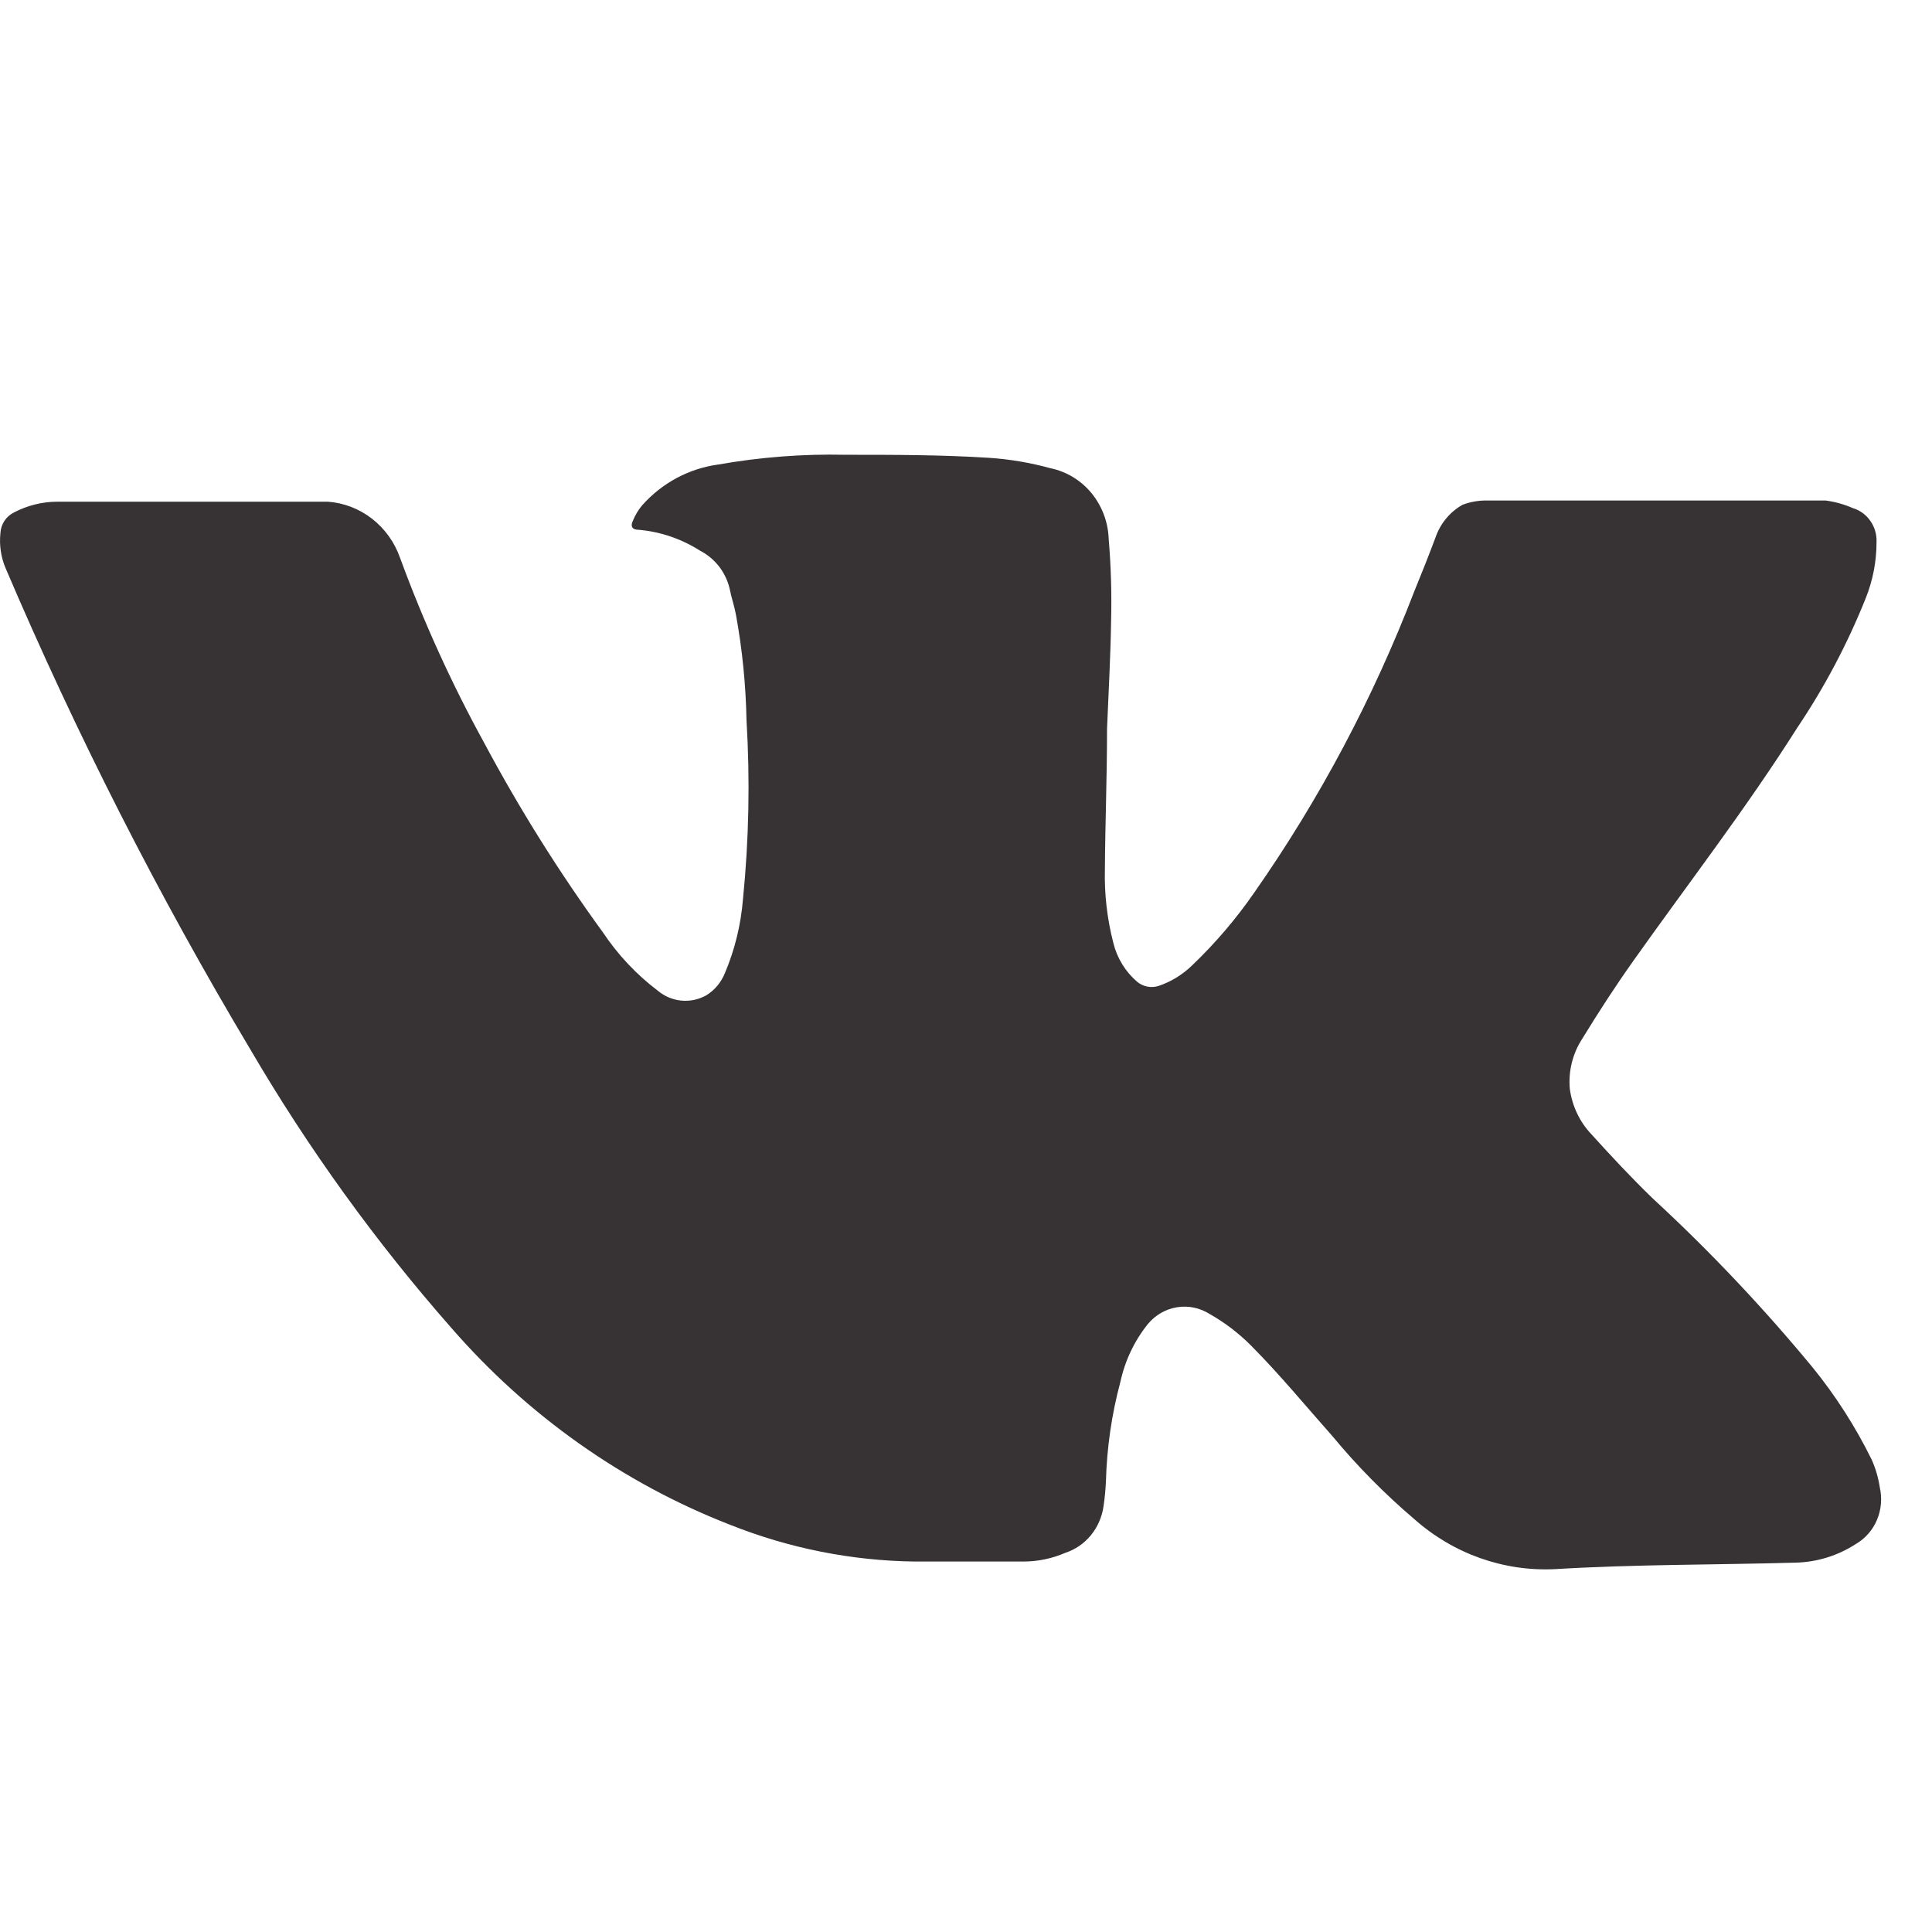
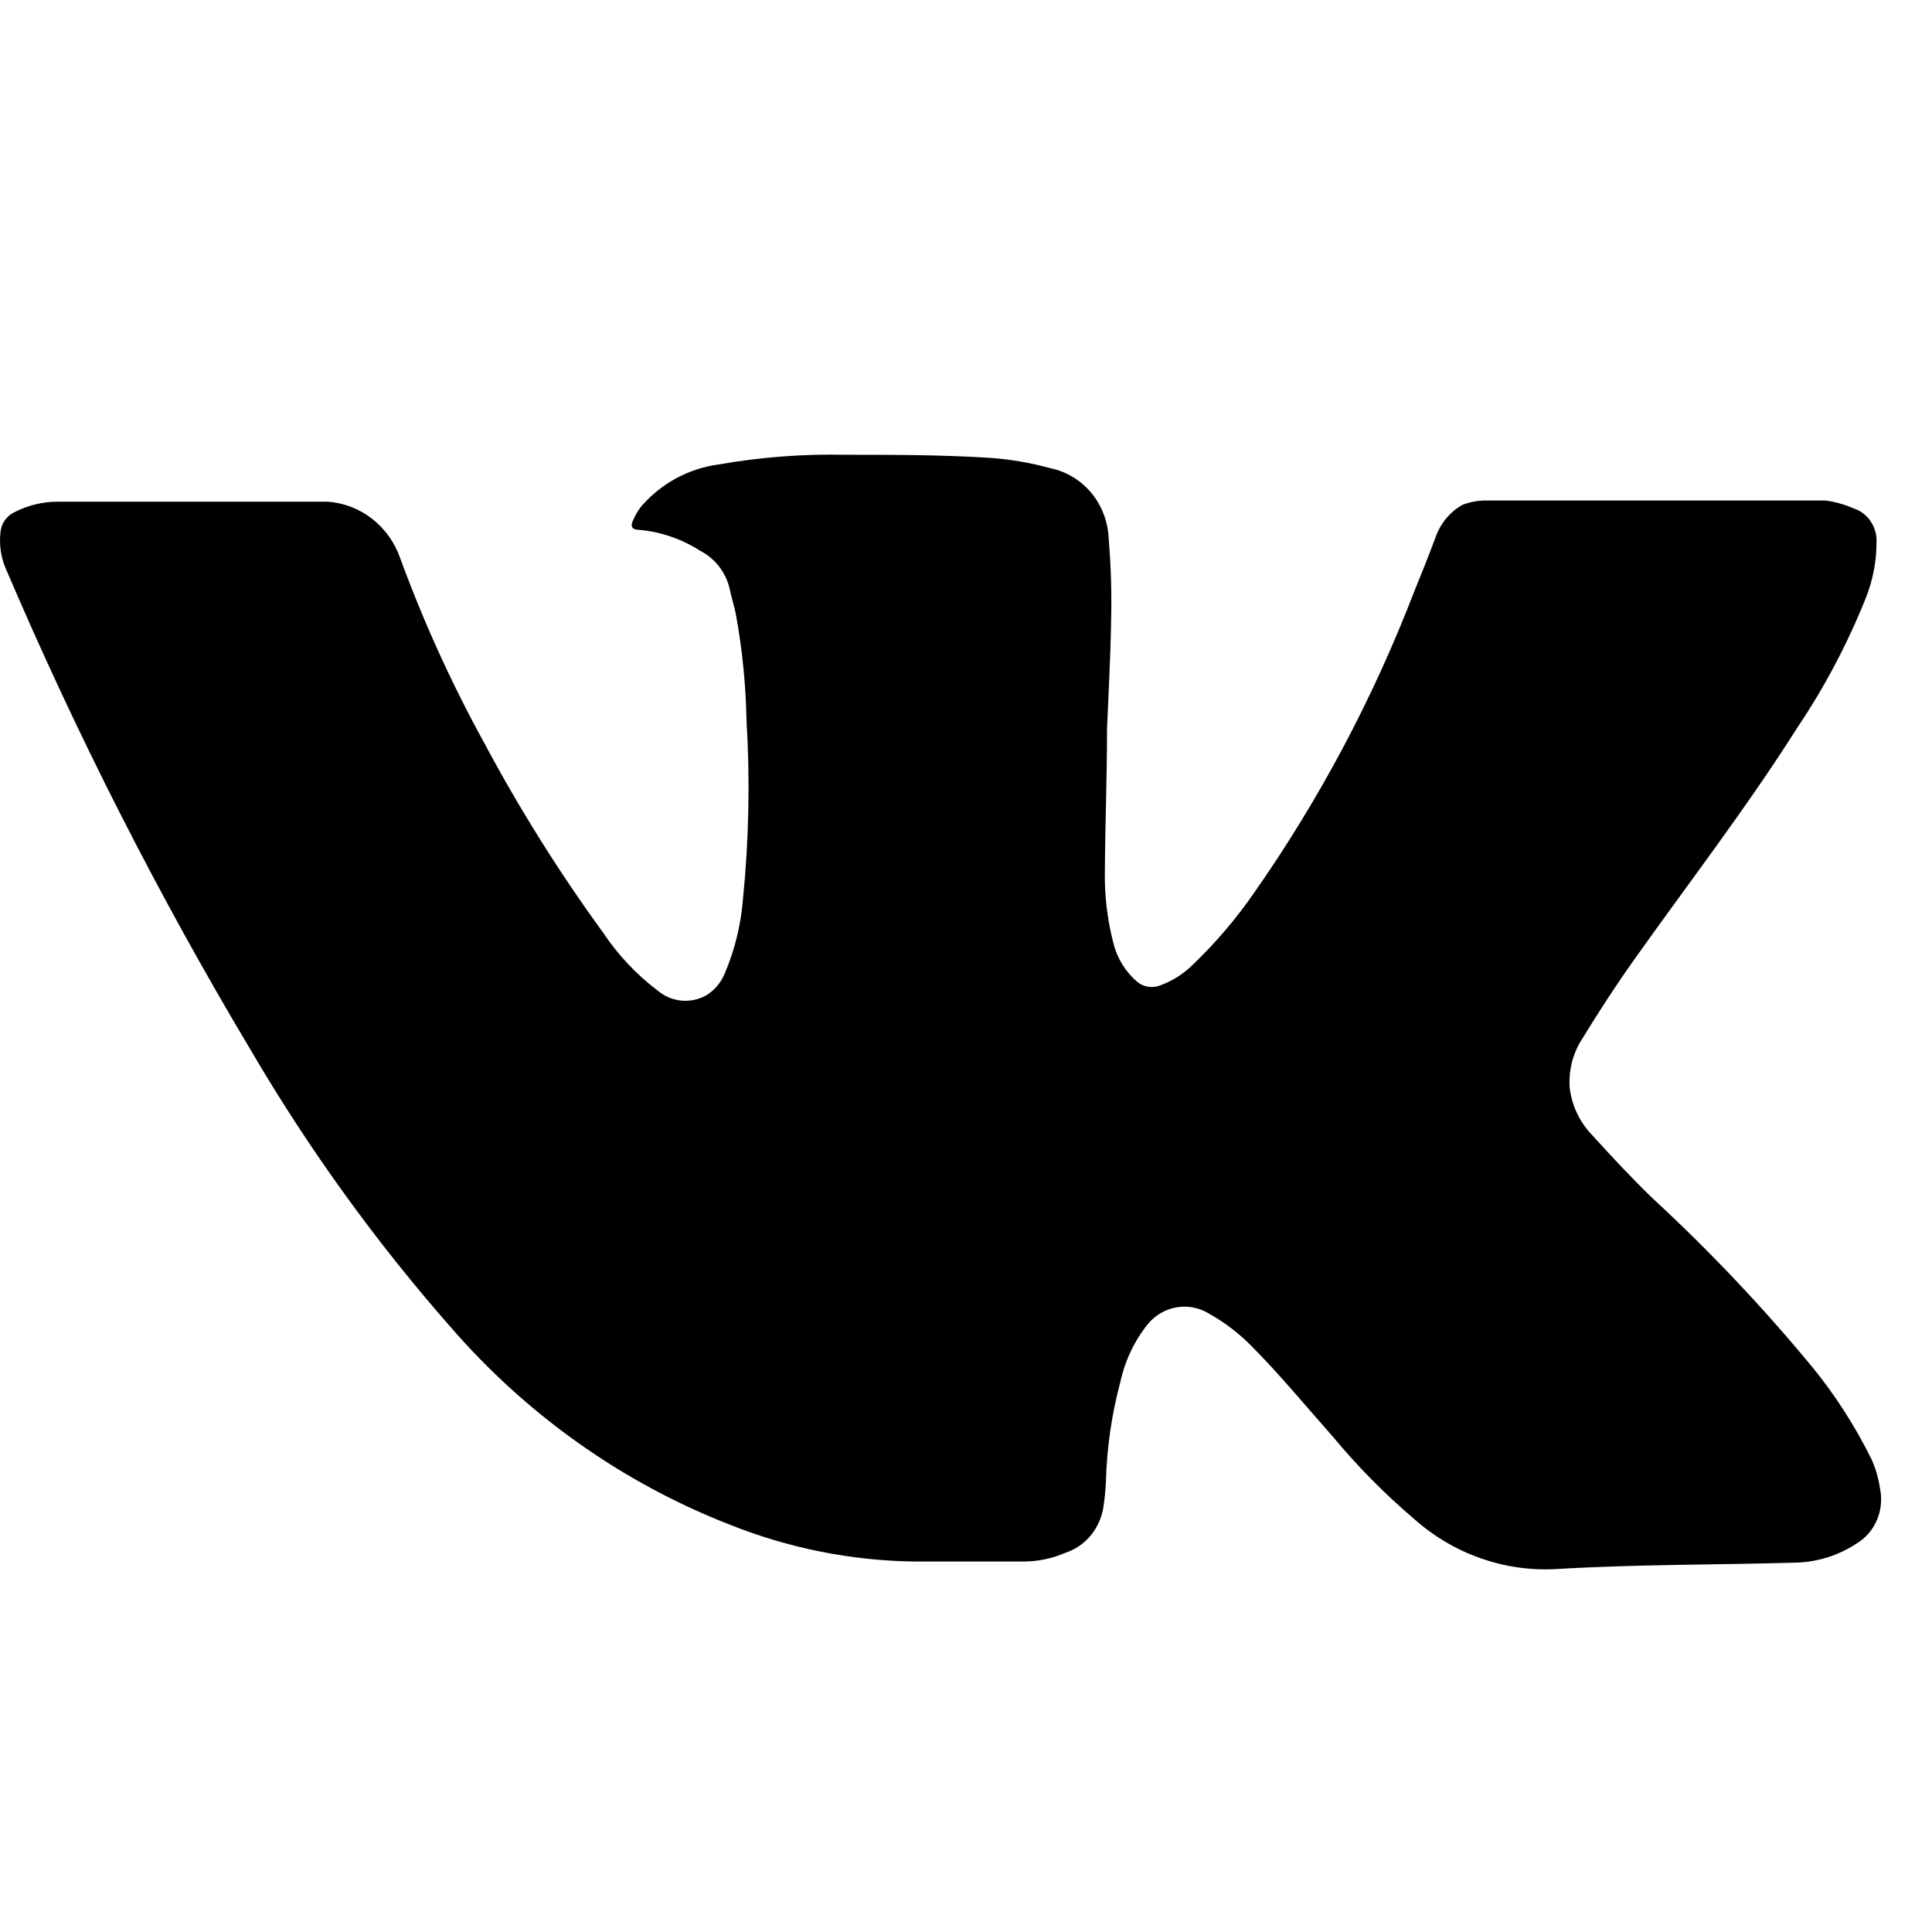
<svg xmlns="http://www.w3.org/2000/svg" width="28" height="28" viewBox="0 0 28 28" fill="none">
-   <path d="M16.044 10.561C16.044 11.27 16.017 11.937 16.013 12.597C16.004 12.957 16.045 13.316 16.135 13.664C16.189 13.886 16.311 14.084 16.482 14.23C16.524 14.264 16.573 14.288 16.626 14.298C16.679 14.309 16.733 14.306 16.785 14.291C16.969 14.23 17.137 14.127 17.278 13.99C17.614 13.669 17.918 13.313 18.184 12.927C19.126 11.579 19.903 10.115 20.497 8.57C20.604 8.309 20.706 8.053 20.805 7.788C20.875 7.586 21.015 7.417 21.198 7.315C21.313 7.272 21.435 7.251 21.557 7.254C21.612 7.254 21.671 7.254 21.73 7.254H25.671C25.939 7.254 26.207 7.254 26.459 7.254C26.595 7.272 26.727 7.309 26.853 7.364C26.956 7.395 27.045 7.46 27.107 7.55C27.169 7.639 27.201 7.747 27.196 7.857C27.196 8.137 27.143 8.413 27.039 8.671C26.774 9.333 26.441 9.962 26.046 10.549C25.309 11.713 24.469 12.801 23.681 13.912C23.417 14.283 23.169 14.666 22.932 15.053C22.792 15.267 22.728 15.524 22.751 15.781C22.785 16.031 22.895 16.262 23.066 16.441C23.354 16.759 23.646 17.072 23.953 17.369C24.777 18.129 25.549 18.945 26.266 19.813C26.601 20.224 26.889 20.674 27.125 21.152C27.183 21.282 27.223 21.419 27.244 21.56C27.279 21.715 27.265 21.879 27.203 22.026C27.142 22.173 27.035 22.295 26.901 22.374C26.637 22.546 26.333 22.64 26.022 22.647C24.859 22.68 23.697 22.671 22.538 22.741C21.793 22.778 21.063 22.519 20.497 22.016C20.07 21.653 19.674 21.252 19.315 20.819C18.921 20.375 18.554 19.927 18.133 19.503C17.953 19.322 17.751 19.167 17.53 19.043C17.388 18.953 17.22 18.919 17.056 18.946C16.892 18.973 16.743 19.059 16.635 19.19C16.44 19.433 16.304 19.72 16.237 20.029C16.111 20.498 16.041 20.983 16.028 21.47C16.022 21.591 16.011 21.712 15.993 21.832C15.971 21.986 15.907 22.131 15.81 22.25C15.712 22.369 15.585 22.457 15.441 22.504C15.25 22.587 15.045 22.63 14.838 22.631C14.318 22.631 13.798 22.631 13.262 22.631C12.344 22.62 11.435 22.439 10.578 22.097C9.032 21.495 7.648 20.517 6.543 19.247C5.447 18.001 4.47 16.648 3.627 15.207C2.291 12.969 1.106 10.638 0.08 8.232C0.013 8.073 -0.012 7.899 0.006 7.727C0.009 7.662 0.03 7.6 0.065 7.547C0.101 7.494 0.15 7.452 0.206 7.425C0.401 7.324 0.615 7.271 0.833 7.271H4.75C4.982 7.287 5.205 7.373 5.391 7.517C5.577 7.662 5.719 7.859 5.798 8.085C6.137 9.009 6.544 9.905 7.016 10.764C7.527 11.721 8.103 12.64 8.738 13.513C8.954 13.836 9.22 14.12 9.526 14.352C9.624 14.436 9.743 14.488 9.87 14.501C9.996 14.514 10.124 14.488 10.236 14.425C10.358 14.35 10.453 14.236 10.507 14.1C10.651 13.76 10.738 13.398 10.768 13.029C10.854 12.168 10.871 11.302 10.819 10.439C10.809 9.924 10.758 9.41 10.665 8.904C10.641 8.777 10.598 8.655 10.574 8.529C10.546 8.412 10.493 8.302 10.42 8.208C10.346 8.114 10.254 8.037 10.149 7.983C9.878 7.81 9.572 7.705 9.254 7.678C9.164 7.678 9.132 7.629 9.172 7.548C9.205 7.467 9.25 7.391 9.306 7.324C9.594 7 9.983 6.791 10.405 6.733C11.017 6.625 11.637 6.577 12.257 6.591C12.947 6.591 13.64 6.591 14.334 6.635C14.635 6.655 14.933 6.706 15.225 6.786C15.456 6.834 15.666 6.961 15.819 7.147C15.972 7.334 16.06 7.568 16.068 7.812C16.101 8.205 16.113 8.599 16.103 8.993C16.095 9.527 16.064 10.064 16.044 10.561Z" fill="#373334" />
+   <path d="M16.044 10.561C16.044 11.27 16.017 11.937 16.013 12.597C16.004 12.957 16.045 13.316 16.135 13.664C16.189 13.886 16.311 14.084 16.482 14.23C16.524 14.264 16.573 14.288 16.626 14.298C16.679 14.309 16.733 14.306 16.785 14.291C16.969 14.23 17.137 14.127 17.278 13.99C17.614 13.669 17.918 13.313 18.184 12.927C19.126 11.579 19.903 10.115 20.497 8.57C20.604 8.309 20.706 8.053 20.805 7.788C20.875 7.586 21.015 7.417 21.198 7.315C21.313 7.272 21.435 7.251 21.557 7.254C21.612 7.254 21.671 7.254 21.73 7.254H25.671C25.939 7.254 26.207 7.254 26.459 7.254C26.595 7.272 26.727 7.309 26.853 7.364C26.956 7.395 27.045 7.46 27.107 7.55C27.169 7.639 27.201 7.747 27.196 7.857C27.196 8.137 27.143 8.413 27.039 8.671C26.774 9.333 26.441 9.962 26.046 10.549C25.309 11.713 24.469 12.801 23.681 13.912C23.417 14.283 23.169 14.666 22.932 15.053C22.792 15.267 22.728 15.524 22.751 15.781C22.785 16.031 22.895 16.262 23.066 16.441C23.354 16.759 23.646 17.072 23.953 17.369C24.777 18.129 25.549 18.945 26.266 19.813C26.601 20.224 26.889 20.674 27.125 21.152C27.183 21.282 27.223 21.419 27.244 21.56C27.279 21.715 27.265 21.879 27.203 22.026C27.142 22.173 27.035 22.295 26.901 22.374C26.637 22.546 26.333 22.64 26.022 22.647C24.859 22.68 23.697 22.671 22.538 22.741C21.793 22.778 21.063 22.519 20.497 22.016C20.07 21.653 19.674 21.252 19.315 20.819C18.921 20.375 18.554 19.927 18.133 19.503C17.953 19.322 17.751 19.167 17.53 19.043C17.388 18.953 17.22 18.919 17.056 18.946C16.892 18.973 16.743 19.059 16.635 19.19C16.44 19.433 16.304 19.72 16.237 20.029C16.111 20.498 16.041 20.983 16.028 21.47C16.022 21.591 16.011 21.712 15.993 21.832C15.971 21.986 15.907 22.131 15.81 22.25C15.712 22.369 15.585 22.457 15.441 22.504C15.25 22.587 15.045 22.63 14.838 22.631C14.318 22.631 13.798 22.631 13.262 22.631C12.344 22.62 11.435 22.439 10.578 22.097C9.032 21.495 7.648 20.517 6.543 19.247C5.447 18.001 4.47 16.648 3.627 15.207C2.291 12.969 1.106 10.638 0.08 8.232C0.013 8.073 -0.012 7.899 0.006 7.727C0.009 7.662 0.03 7.6 0.065 7.547C0.101 7.494 0.15 7.452 0.206 7.425C0.401 7.324 0.615 7.271 0.833 7.271H4.75C4.982 7.287 5.205 7.373 5.391 7.517C5.577 7.662 5.719 7.859 5.798 8.085C6.137 9.009 6.544 9.905 7.016 10.764C7.527 11.721 8.103 12.64 8.738 13.513C8.954 13.836 9.22 14.12 9.526 14.352C9.624 14.436 9.743 14.488 9.87 14.501C9.996 14.514 10.124 14.488 10.236 14.425C10.358 14.35 10.453 14.236 10.507 14.1C10.651 13.76 10.738 13.398 10.768 13.029C10.854 12.168 10.871 11.302 10.819 10.439C10.809 9.924 10.758 9.41 10.665 8.904C10.641 8.777 10.598 8.655 10.574 8.529C10.546 8.412 10.493 8.302 10.42 8.208C10.346 8.114 10.254 8.037 10.149 7.983C9.878 7.81 9.572 7.705 9.254 7.678C9.164 7.678 9.132 7.629 9.172 7.548C9.205 7.467 9.25 7.391 9.306 7.324C9.594 7 9.983 6.791 10.405 6.733C11.017 6.625 11.637 6.577 12.257 6.591C12.947 6.591 13.64 6.591 14.334 6.635C14.635 6.655 14.933 6.706 15.225 6.786C15.456 6.834 15.666 6.961 15.819 7.147C15.972 7.334 16.06 7.568 16.068 7.812C16.101 8.205 16.113 8.599 16.103 8.993C16.095 9.527 16.064 10.064 16.044 10.561Z" fill="currentColor" />
</svg>
